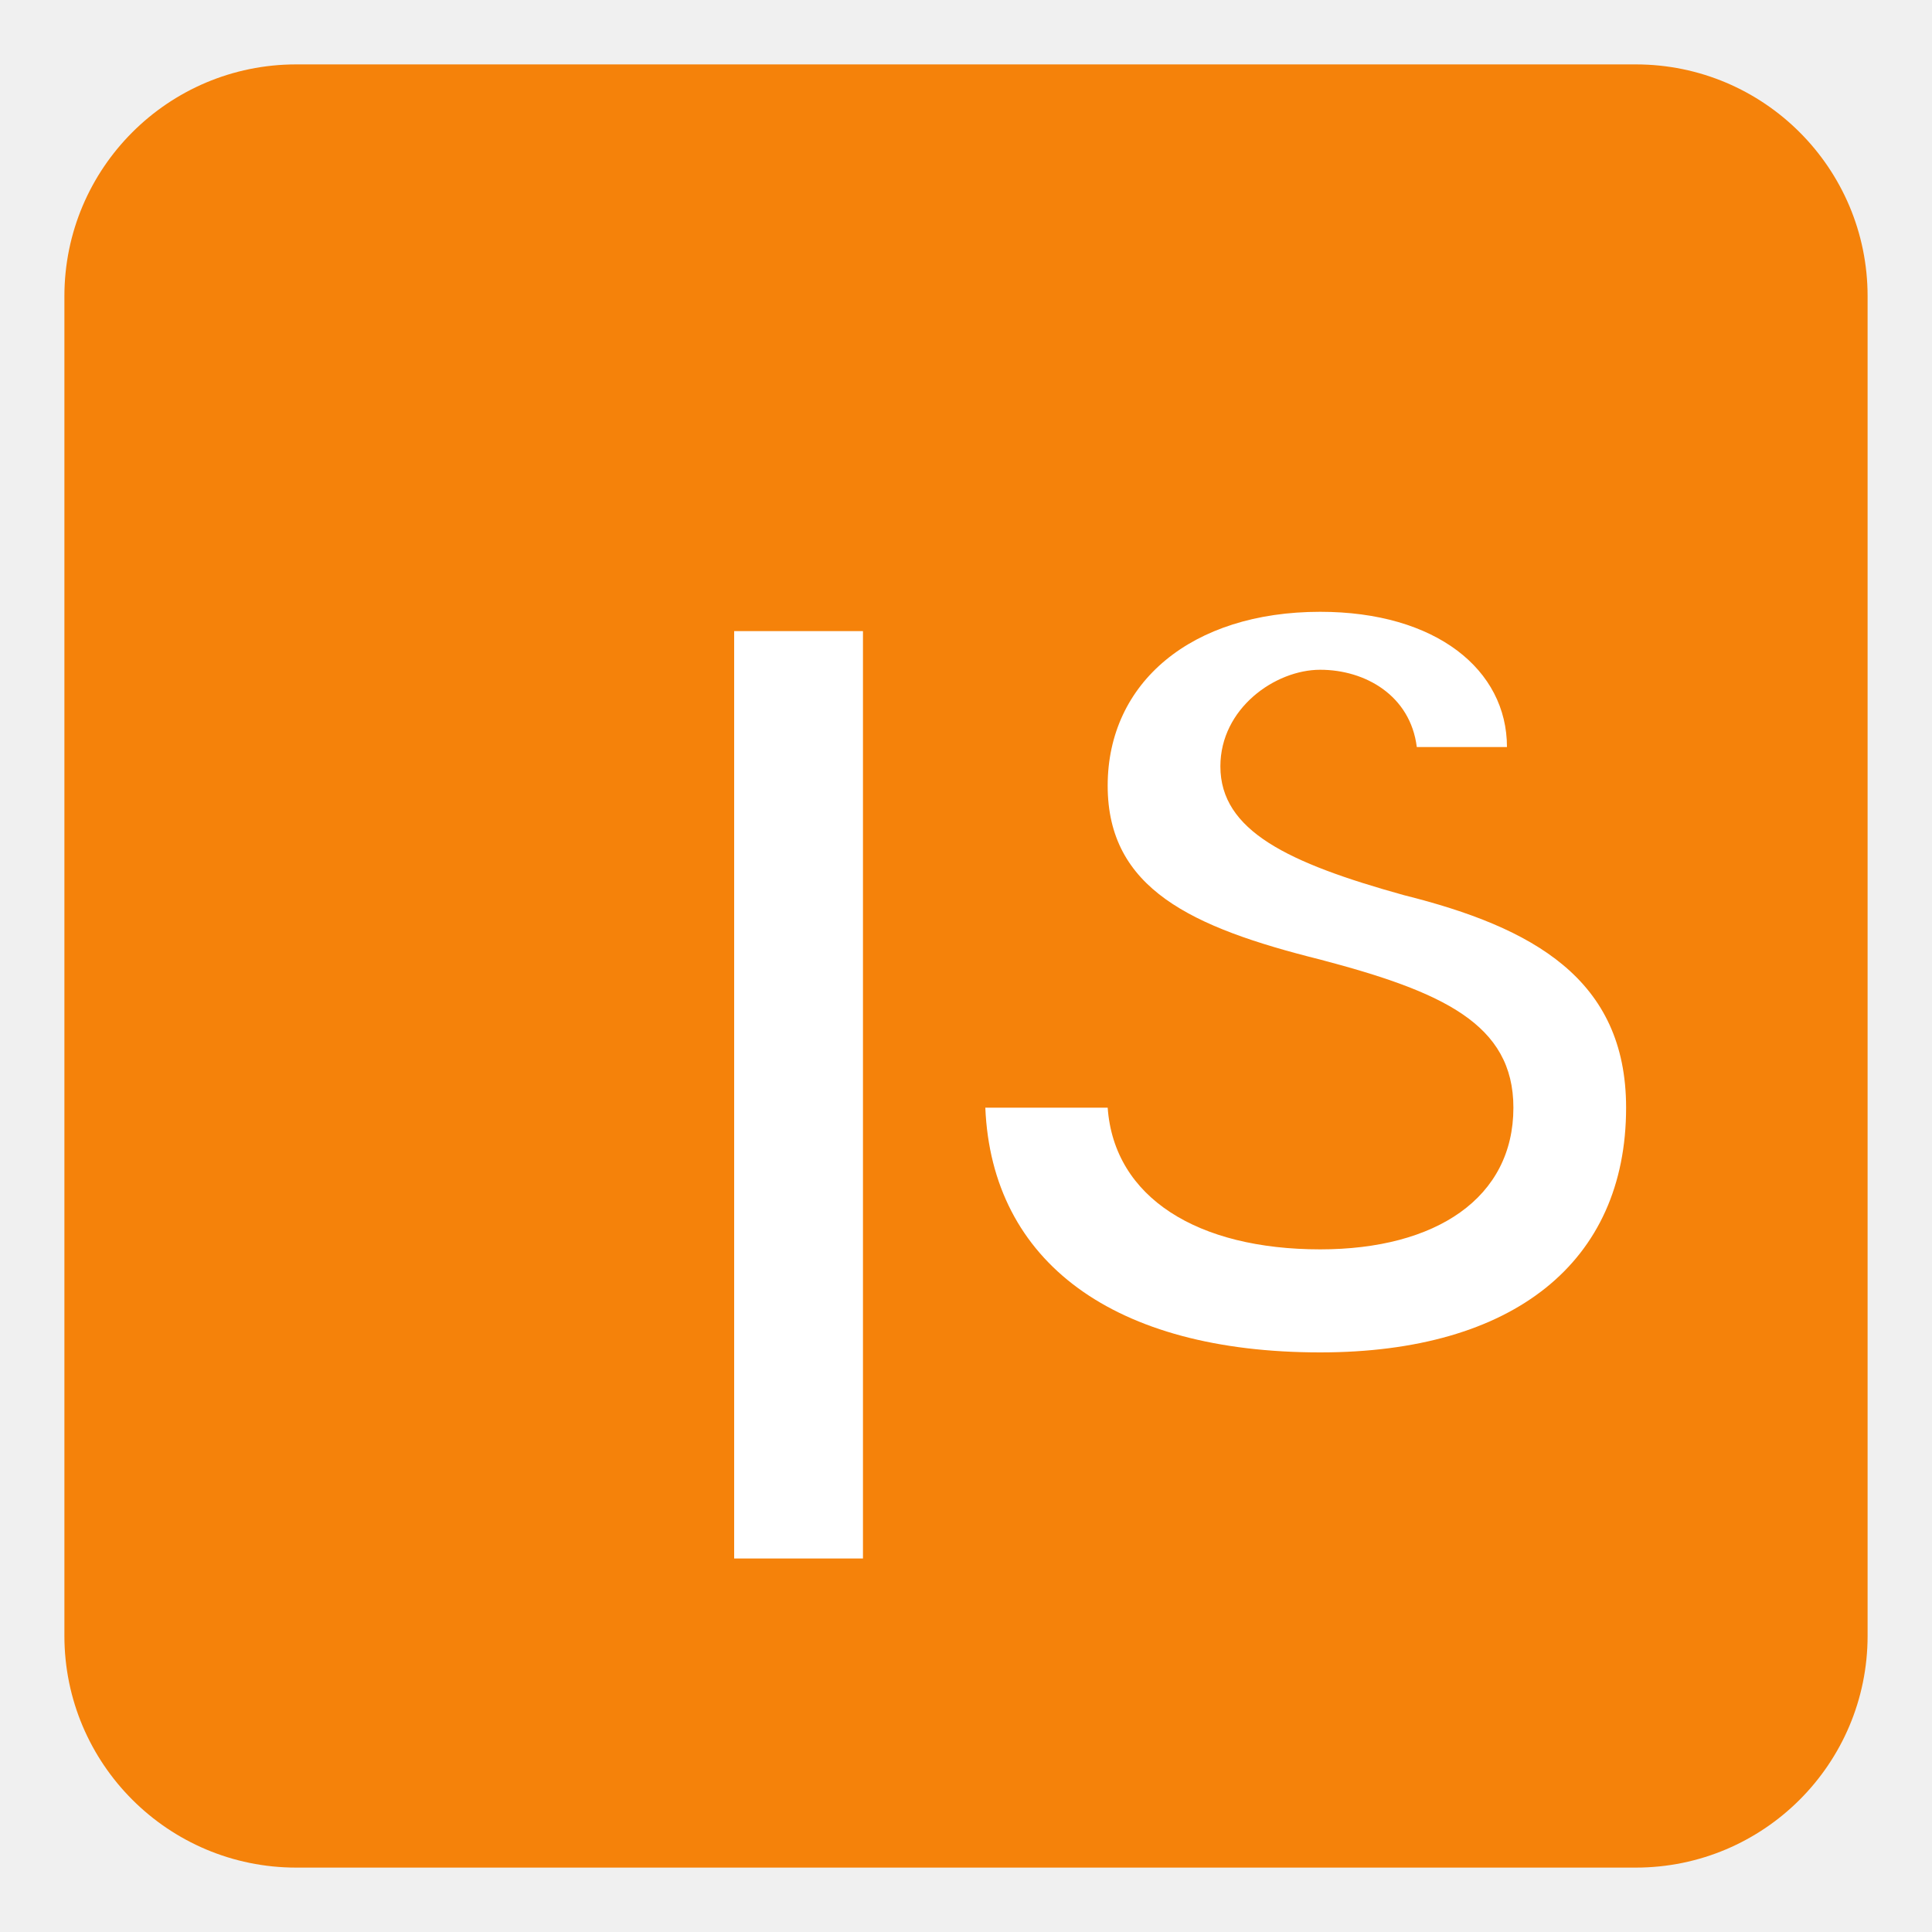
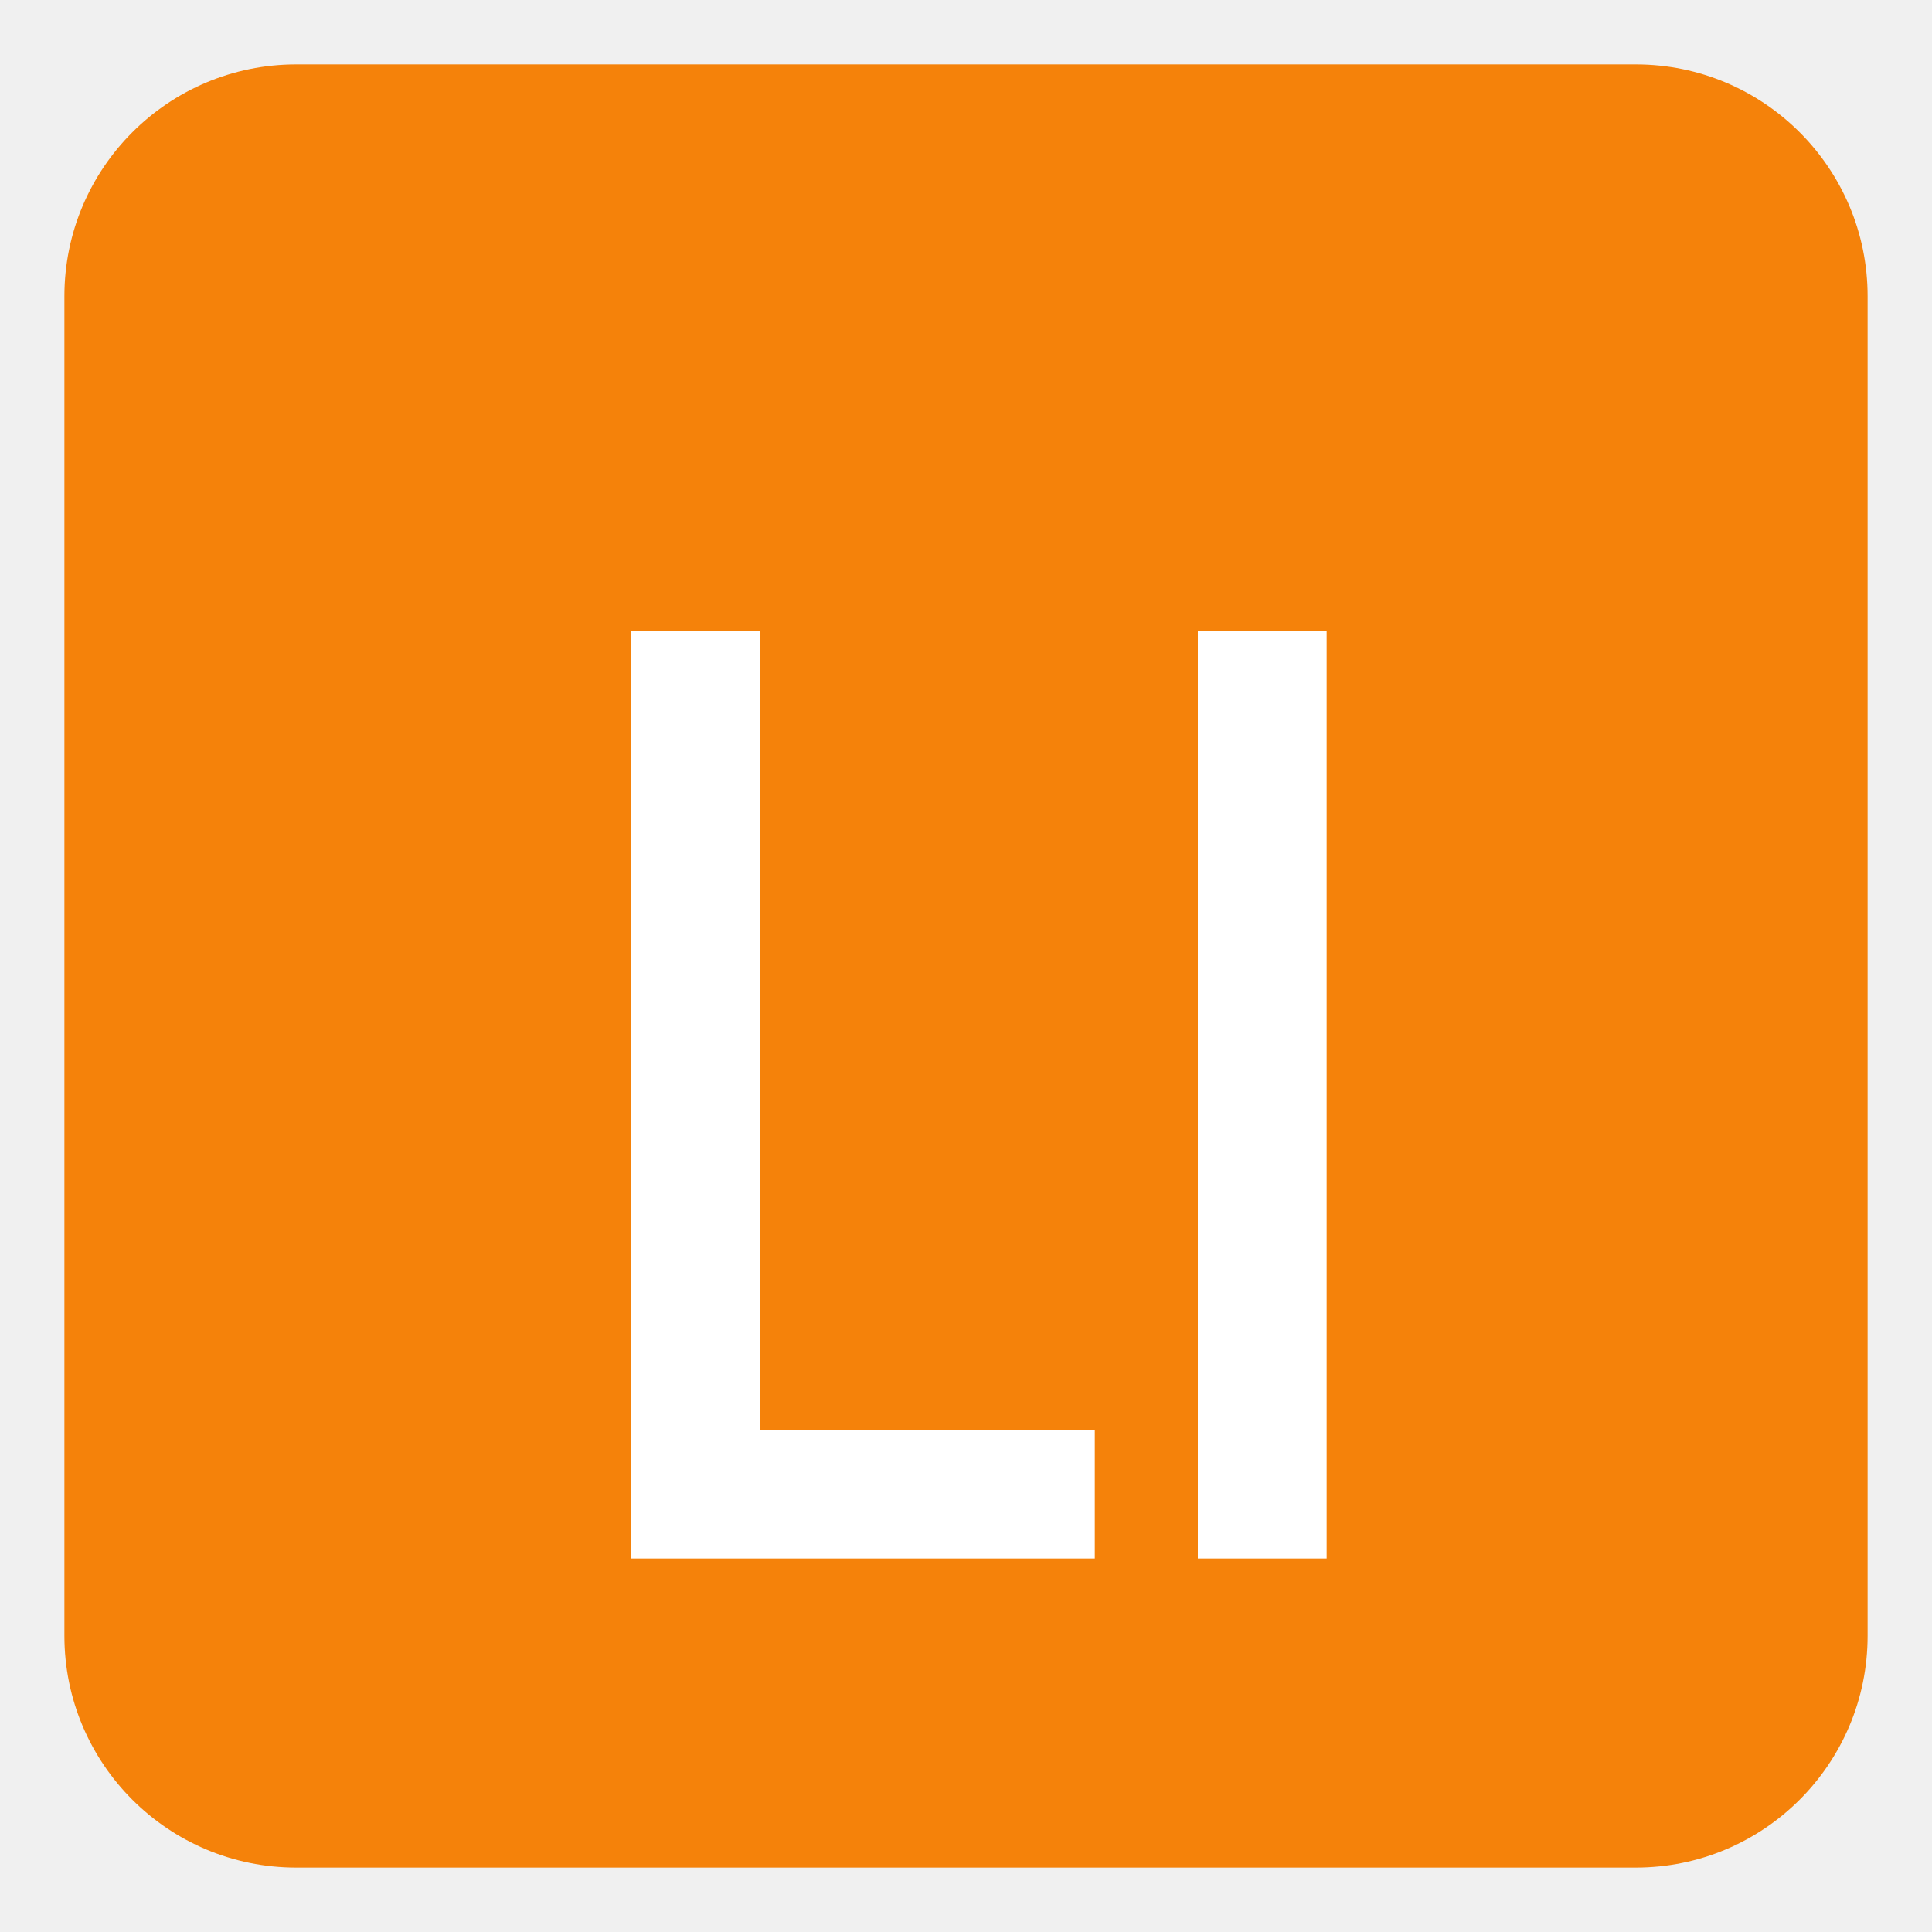
<svg xmlns="http://www.w3.org/2000/svg" width="600" height="600" viewBox="0 0 600 600" role="img">
  <rect x="20" y="20" width="560" height="560" rx="72" fill="#F5820A" />
  <g fill="#FFFFFF">
-     <rect x="228" y="196" width="40" height="288" fill="#FFFFFF" />
-     <path d="       M 468 232       C 468 208 446 190 410 190       C 370 190 344 212 344 244       C 344 276 370 288 410 298       C 448 308 470 318 470 344       C 470 372 446 388 410 388       C 372 388 346 372 344 344       L 306 344       C 308 392 346 420 410 420       C 470 420 505 392 505 344       C 505 304 476 288 436 278       C 400 268 379 258 379 238       C 379 220 396 208 410 208       C 424 208 438 216 440 232       Z" fill="#FFFFFF" />
+     <path d="M 196 196 H 236 V 444 H 340 V 484 H 196 Z" />
+     <rect x="372" y="196" width="40" height="288" />
  </g>
</svg>
